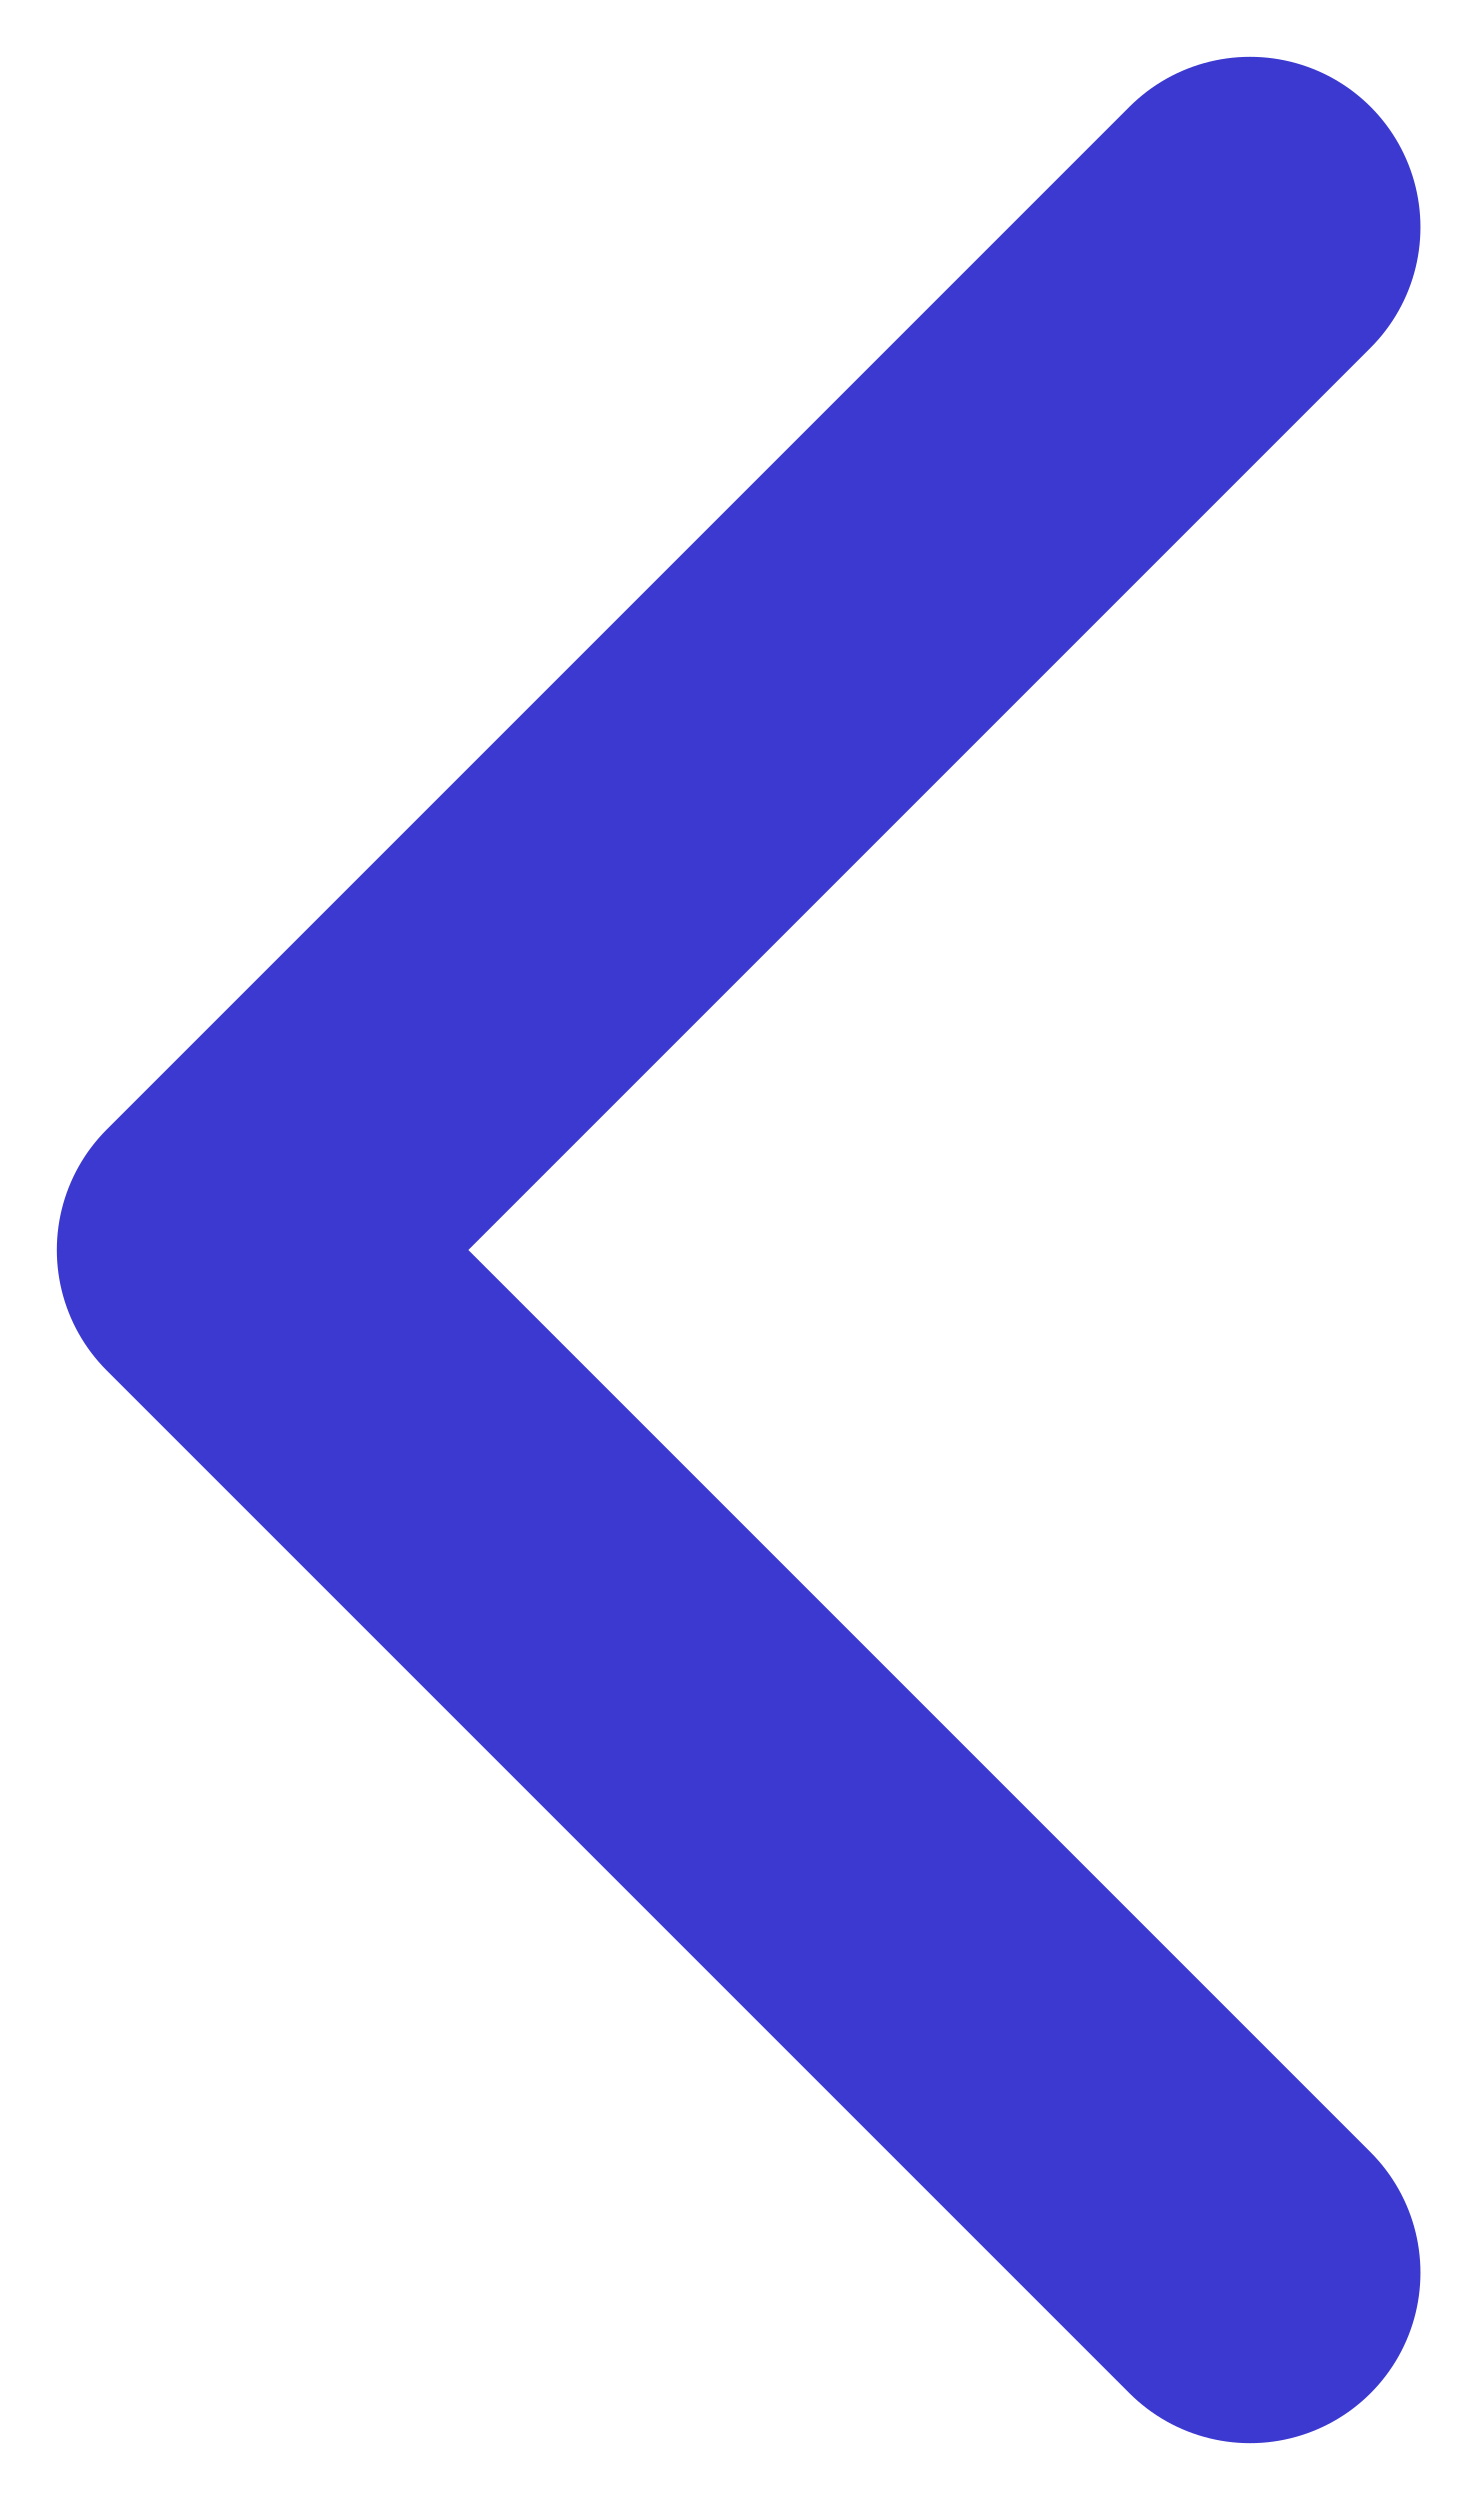
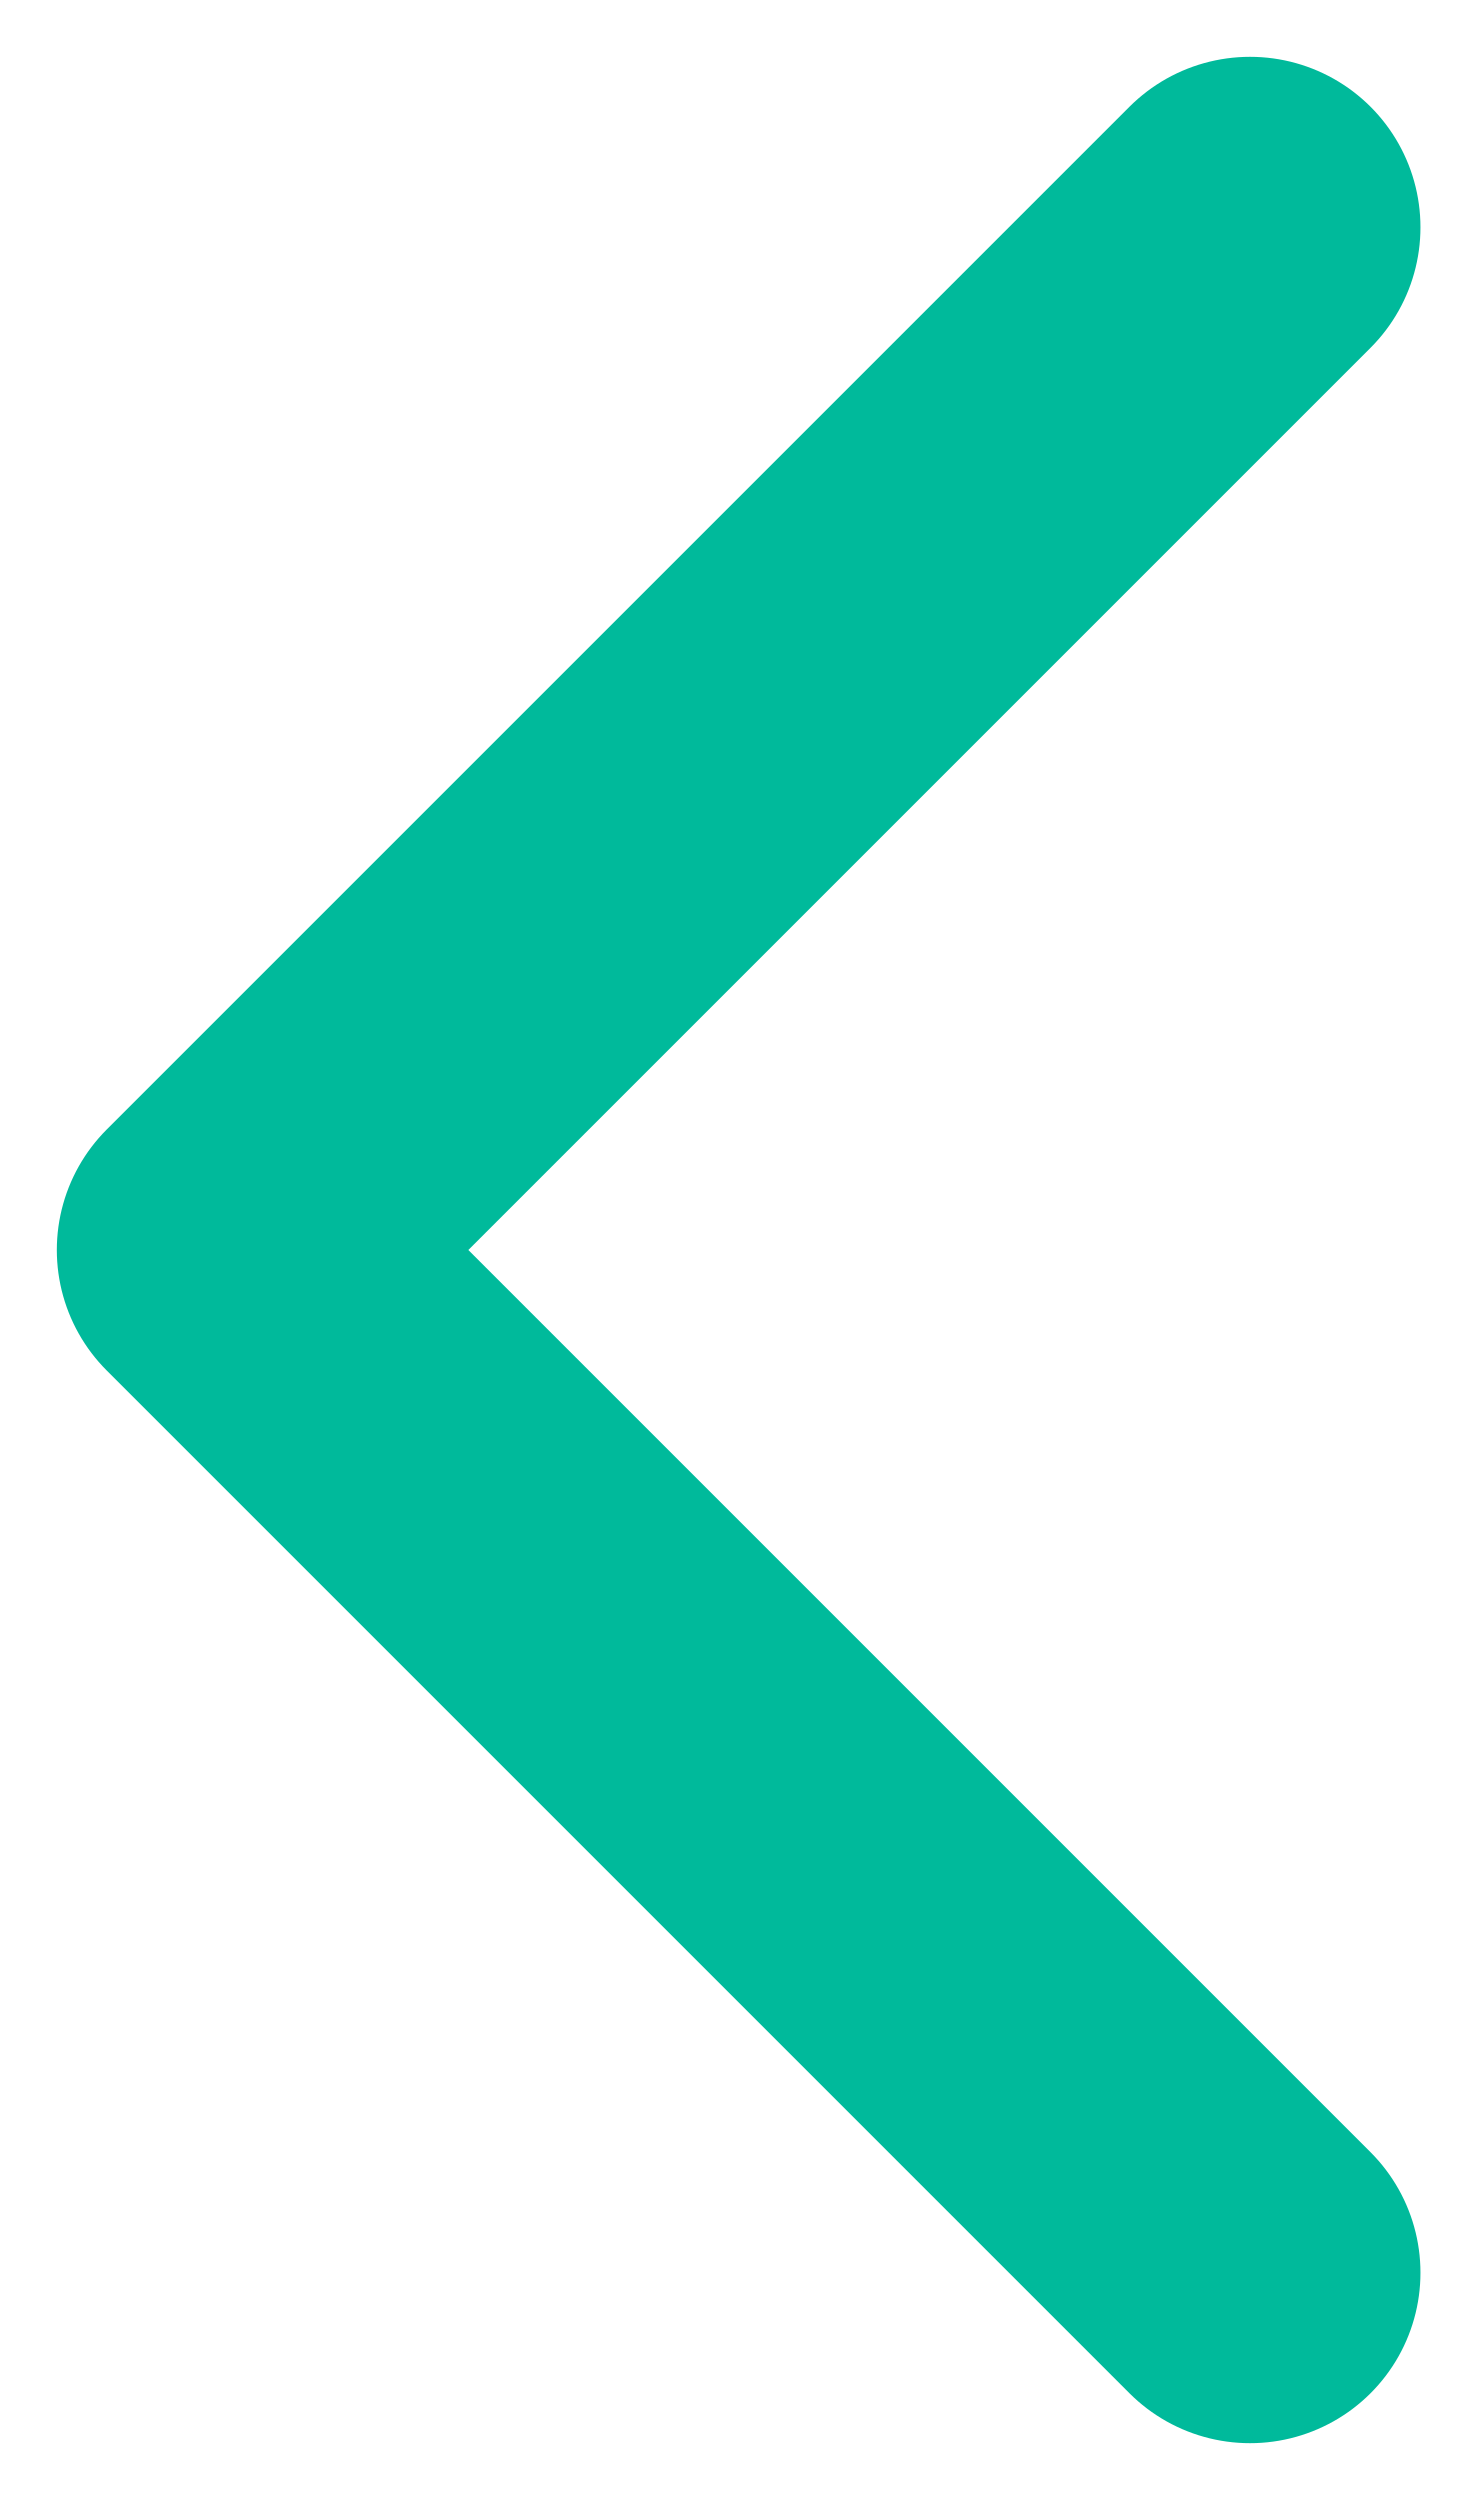
<svg xmlns="http://www.w3.org/2000/svg" width="13" height="22" viewBox="0 0 13 22" fill="none">
-   <path id="Vector" d="M11 20L2 11L11 2" stroke="#3C39D1" stroke-width="3" stroke-linecap="round" stroke-linejoin="round" />
+   <path id="Vector" d="M11 20L2 11L11 2" stroke="#00BA9B" stroke-width="3" stroke-linecap="round" stroke-linejoin="round" />
</svg>
